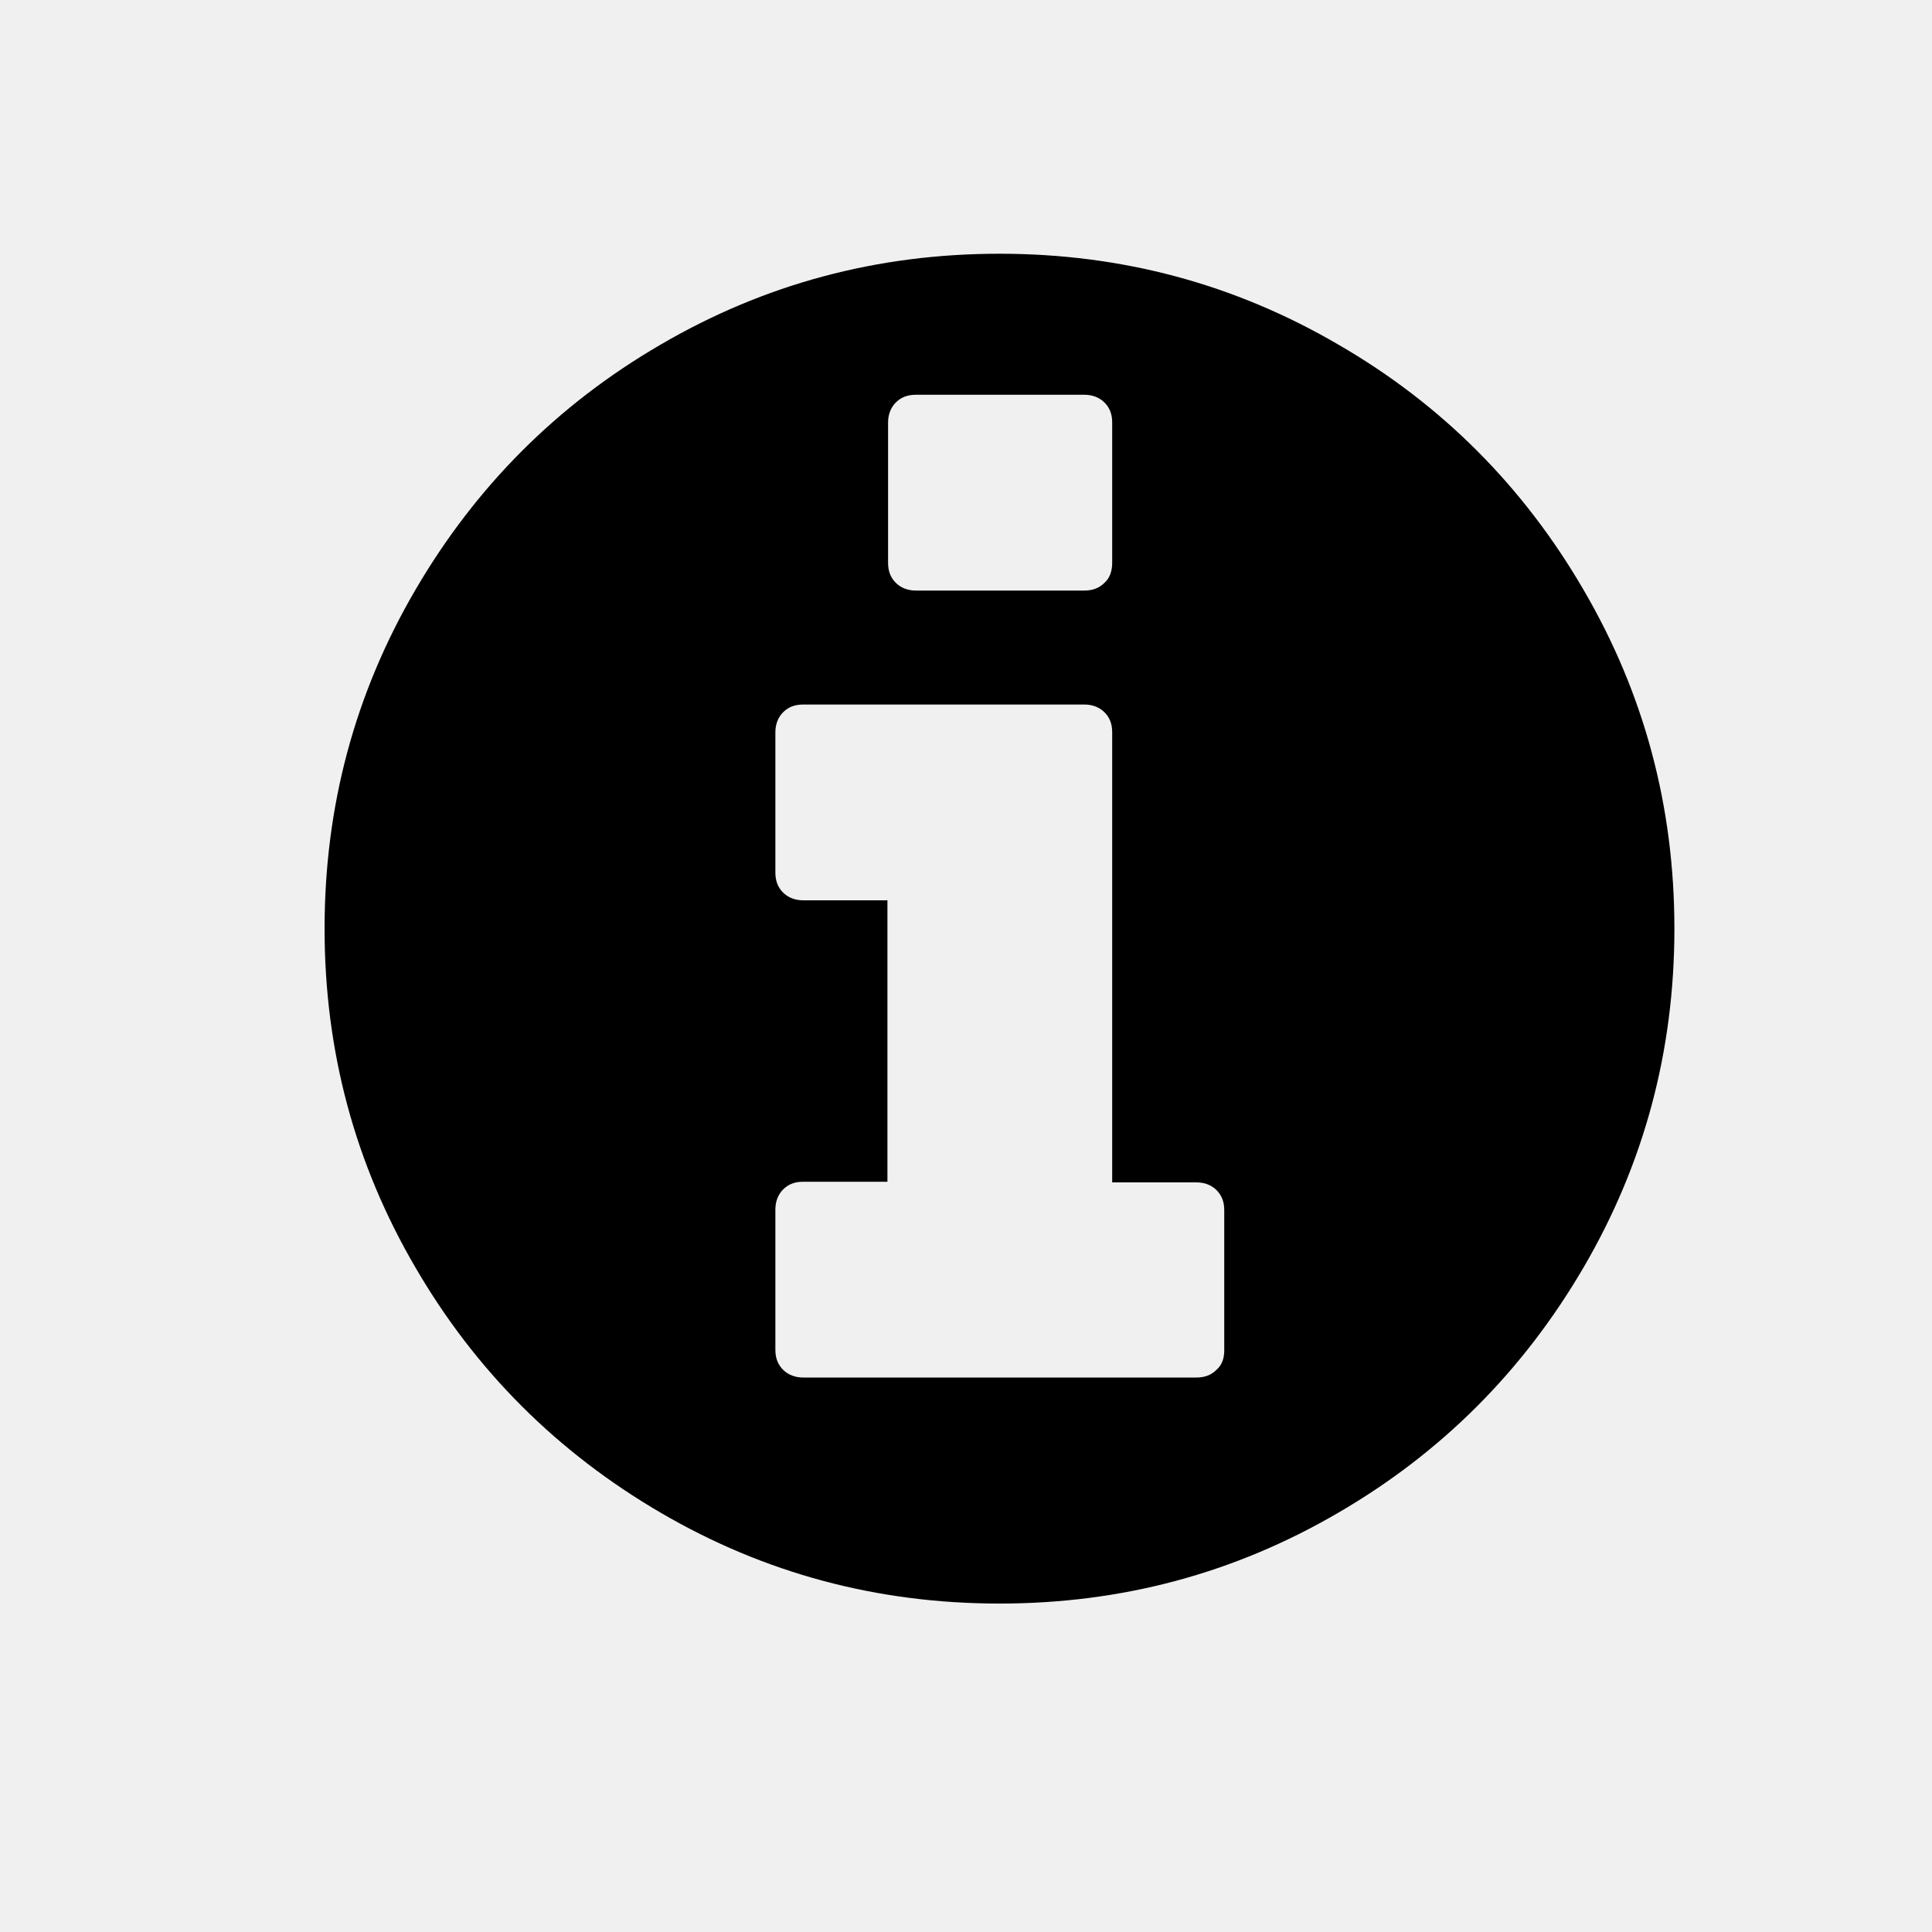
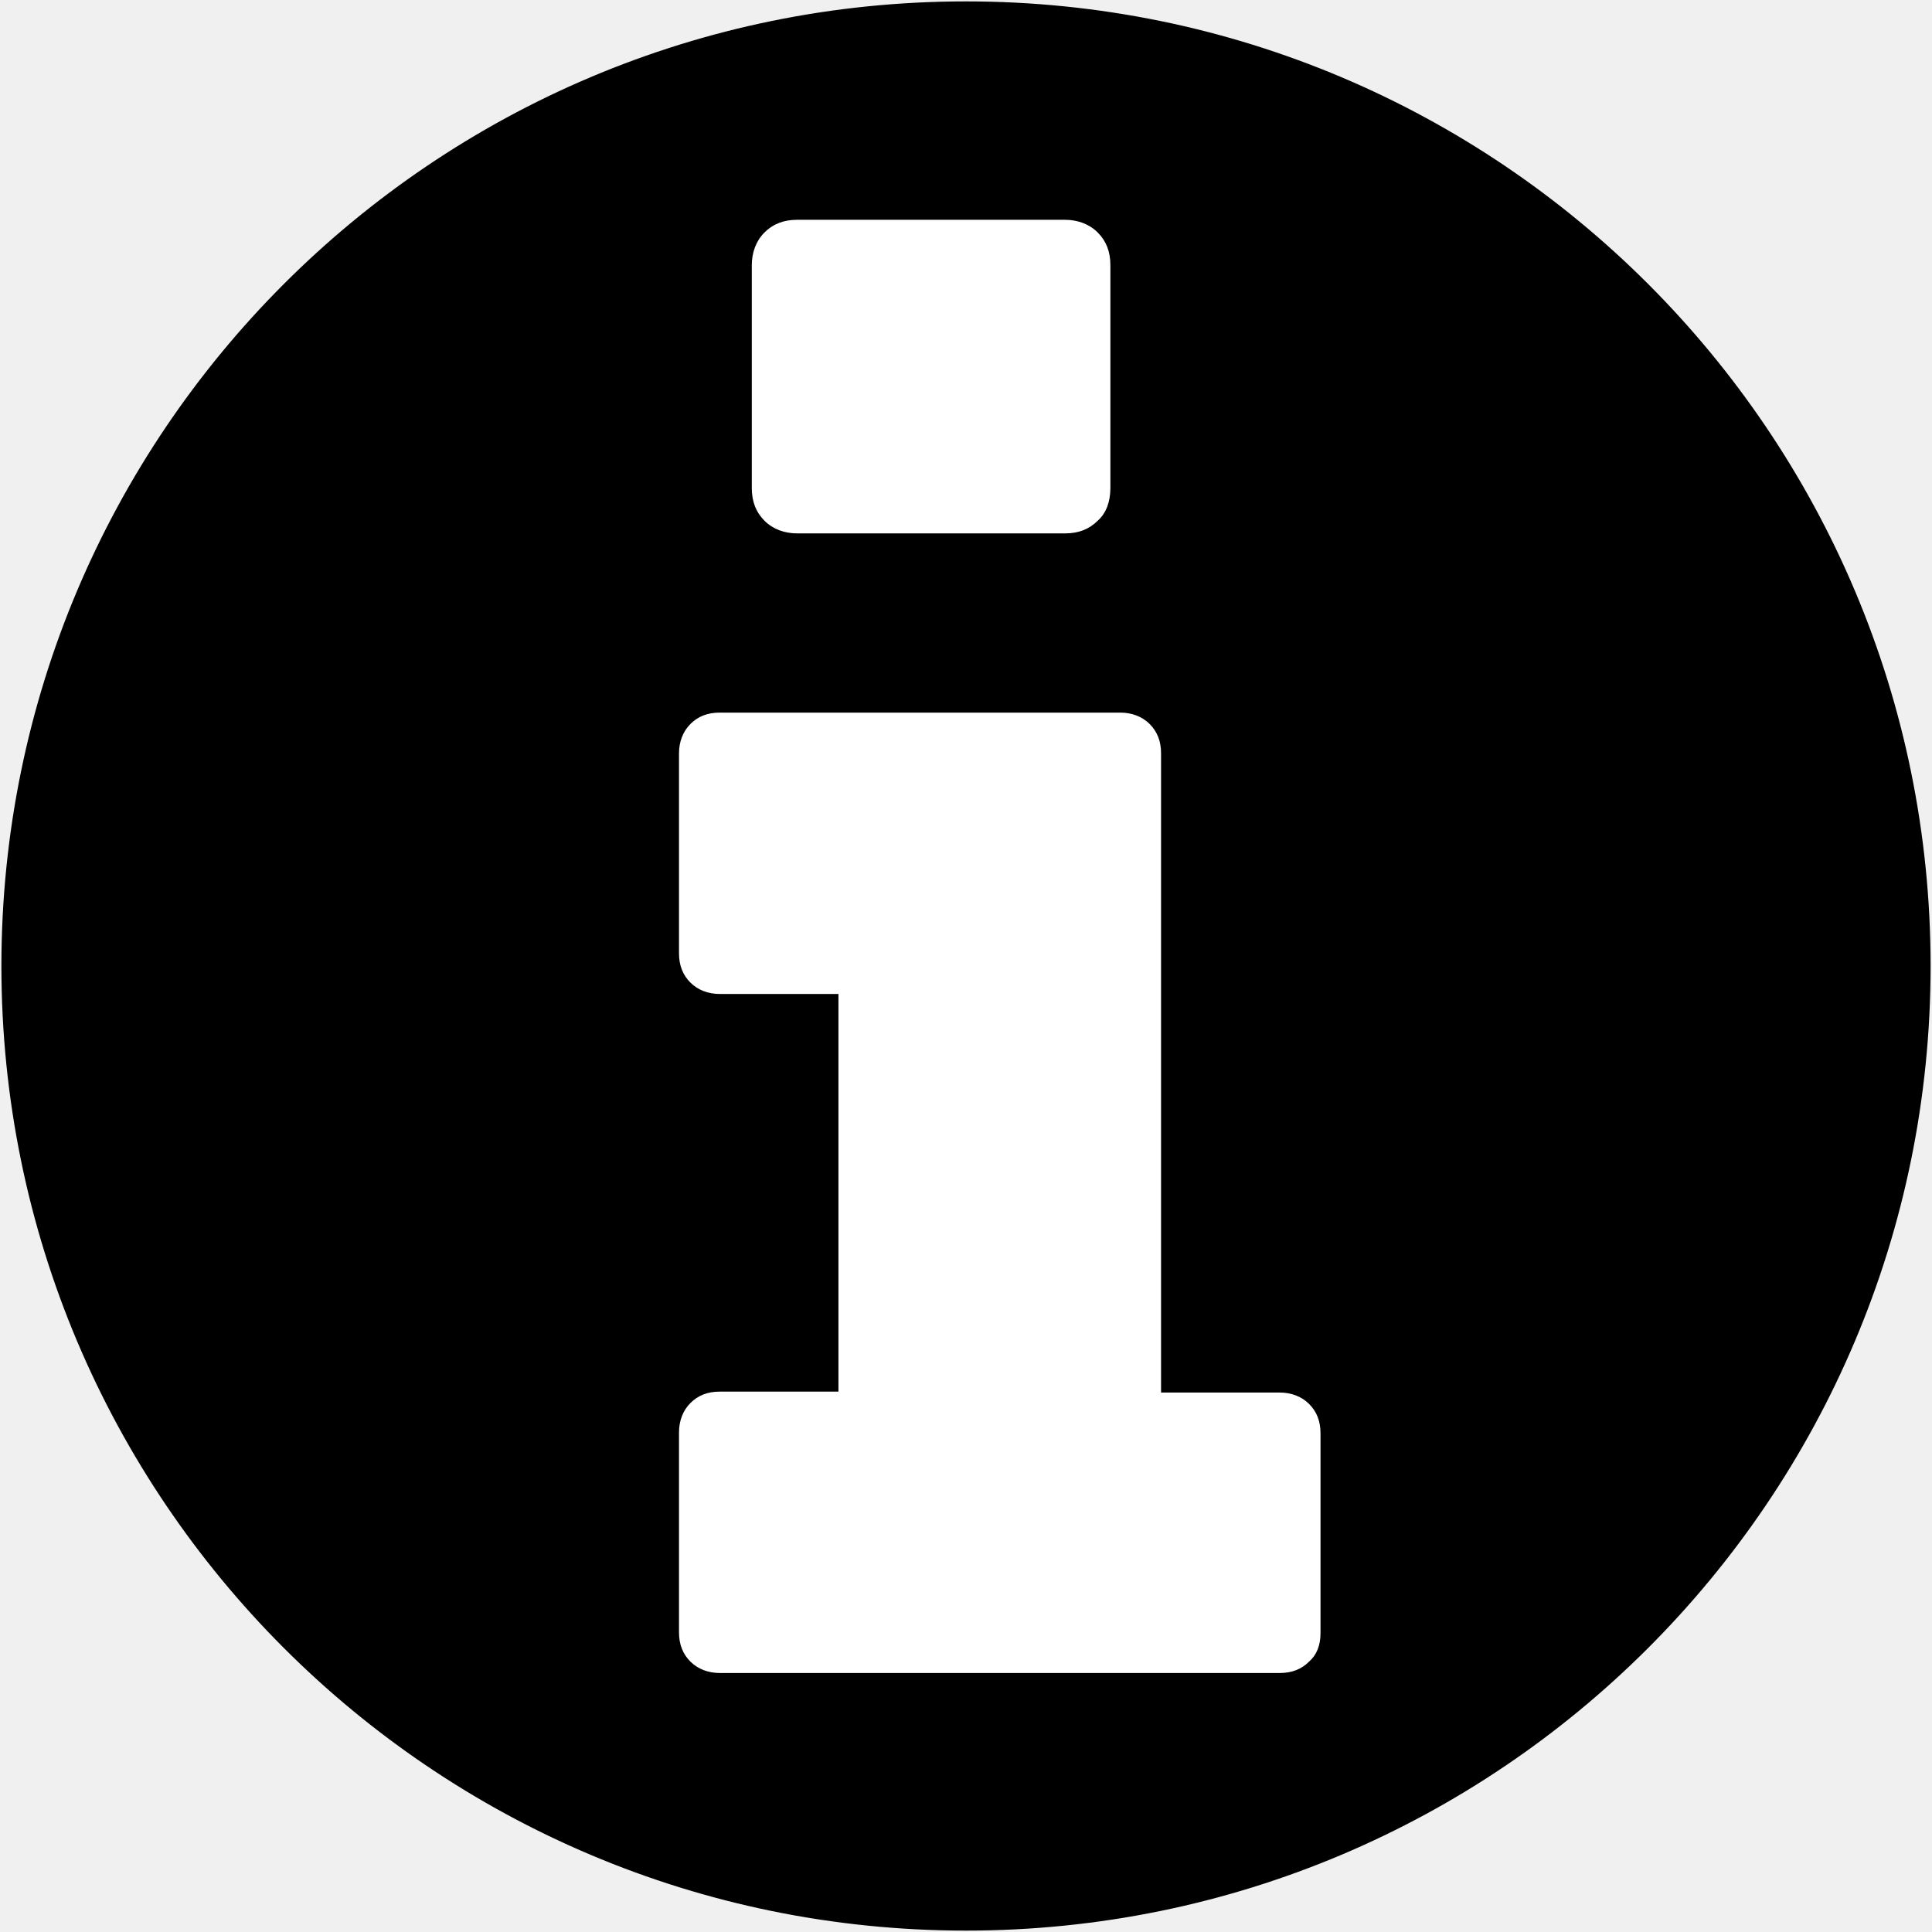
- <svg xmlns="http://www.w3.org/2000/svg" version="1.1" id="Layer_1" x="0px" y="0px" viewBox="0 0 300 300" style="enable-background:new 0 0 300 300;" xml:space="preserve">
-   <g>
-     <path d="M245.9,91.6c9.4,16.1,14.1,33.6,14.1,52.6c0,19-4.7,36.5-14.1,52.6c-9.4,16.1-22.1,28.8-38.1,38.1   c-16.1,9.4-33.6,14.1-52.6,14.1c-19,0-36.5-4.7-52.6-14.1c-16.1-9.4-28.8-22.1-38.1-38.1c-9.4-16.1-14.1-33.6-14.1-52.6   c0-19,4.7-36.5,14.1-52.6c9.4-16.1,22.1-28.8,38.1-38.1c16.1-9.4,33.6-14.1,52.6-14.1c19,0,36.5,4.7,52.6,14.1   C223.9,62.8,236.6,75.6,245.9,91.6z M190.1,209.7v-21.8c0-1.3-0.4-2.3-1.2-3.1c-0.8-0.8-1.9-1.2-3.1-1.2h-13.1v-69.9   c0-1.3-0.4-2.3-1.2-3.1c-0.8-0.8-1.9-1.2-3.1-1.2h-43.7c-1.3,0-2.3,0.4-3.1,1.2c-0.8,0.8-1.2,1.9-1.2,3.1v21.8   c0,1.3,0.4,2.3,1.2,3.1c0.8,0.8,1.9,1.2,3.1,1.2h13.1v43.7h-13.1c-1.3,0-2.3,0.4-3.1,1.2c-0.8,0.8-1.2,1.9-1.2,3.1v21.8   c0,1.3,0.4,2.3,1.2,3.1c0.8,0.8,1.9,1.2,3.1,1.2h61.1c1.3,0,2.3-0.4,3.1-1.2C189.7,212,190.1,211,190.1,209.7z M172.7,87.4V65.6   c0-1.3-0.4-2.3-1.2-3.1c-0.8-0.8-1.9-1.2-3.1-1.2h-26.2c-1.3,0-2.3,0.4-3.1,1.2c-0.8,0.8-1.2,1.9-1.2,3.1v21.8   c0,1.3,0.4,2.3,1.2,3.1s1.9,1.2,3.1,1.2h26.2c1.3,0,2.3-0.4,3.1-1.2C172.3,89.8,172.7,88.7,172.7,87.4z" />
+ <svg xmlns="http://www.w3.org/2000/svg" width="690" height="690" viewBox="0 0 690 690">
+   <g fill="none" fill-rule="evenodd" transform="translate(1 1)">
+     <circle cx="344" cy="344" r="344" fill="#000" stroke="#000" />
+     <path fill="#FFF" stroke="#FFF" d="M470.109 582.255L470.109 510.909C470.109 506.655 468.8 503.382 466.182 500.764 463.564 498.145 459.964 496.836 456.036 496.836L413.164 496.836 413.164 268.073C413.164 263.818 411.855 260.545 409.236 257.927 406.618 255.309 403.018 254 399.091 254L256.073 254C251.818 254 248.545 255.309 245.927 257.927 243.309 260.545 242 264.145 242 268.073L242 339.418C242 343.673 243.309 346.945 245.927 349.564 248.545 352.182 252.145 353.491 256.073 353.491L298.945 353.491 298.945 496.509 256.073 496.509C251.818 496.509 248.545 497.818 245.927 500.436 243.309 503.055 242 506.655 242 510.582L242 581.927C242 586.182 243.309 589.455 245.927 592.073 248.545 594.691 252.145 596 256.073 596L456.036 596C460.291 596 463.564 594.691 466.182 592.073 468.8 589.782 470.109 586.509 470.109 582.255zM395.066 173.299L395.066 93.701C395.066 88.954 393.605 85.303 390.684 82.382 387.763 79.461 383.747 78 379.365 78L283.701 78C278.954 78 275.303 79.461 272.382 82.382 269.461 85.303 268 89.319 268 93.701L268 173.299C268 178.046 269.461 181.697 272.382 184.618 275.303 187.539 279.319 189 283.701 189L379.365 189C384.112 189 387.763 187.539 390.684 184.618 393.605 182.062 395.066 178.046 395.066 173.299z" />
  </g>
</svg>
